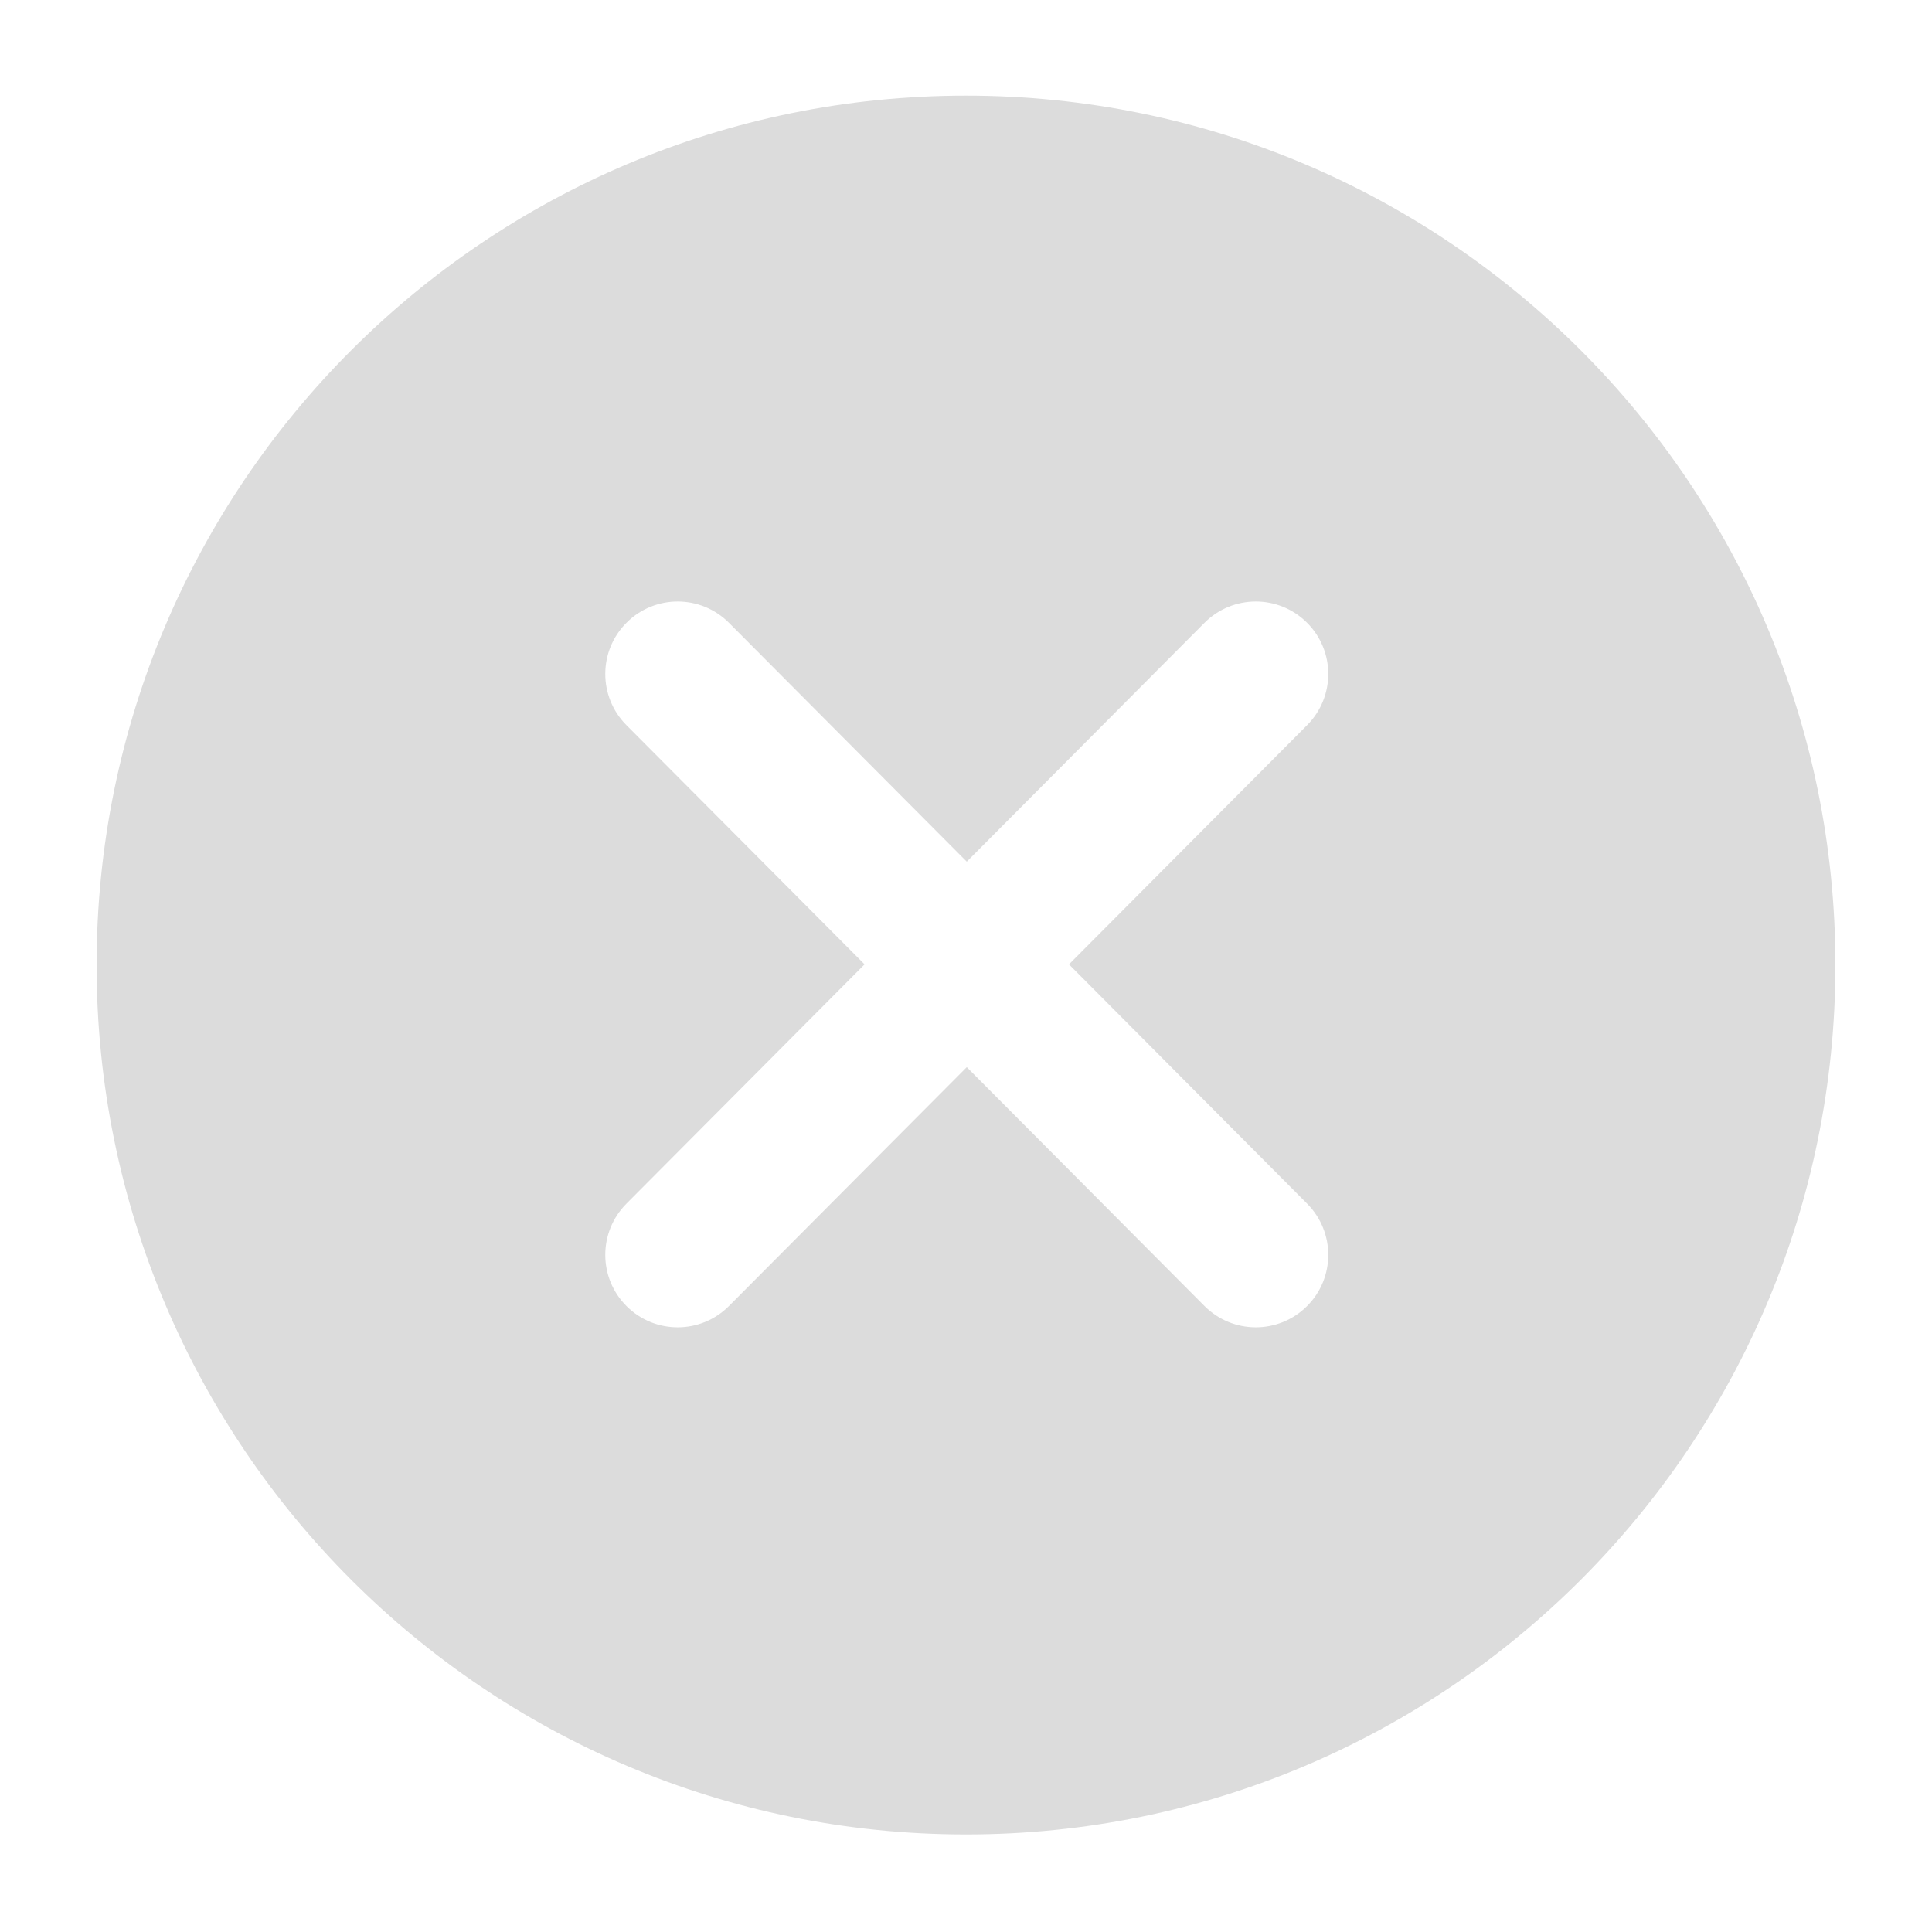
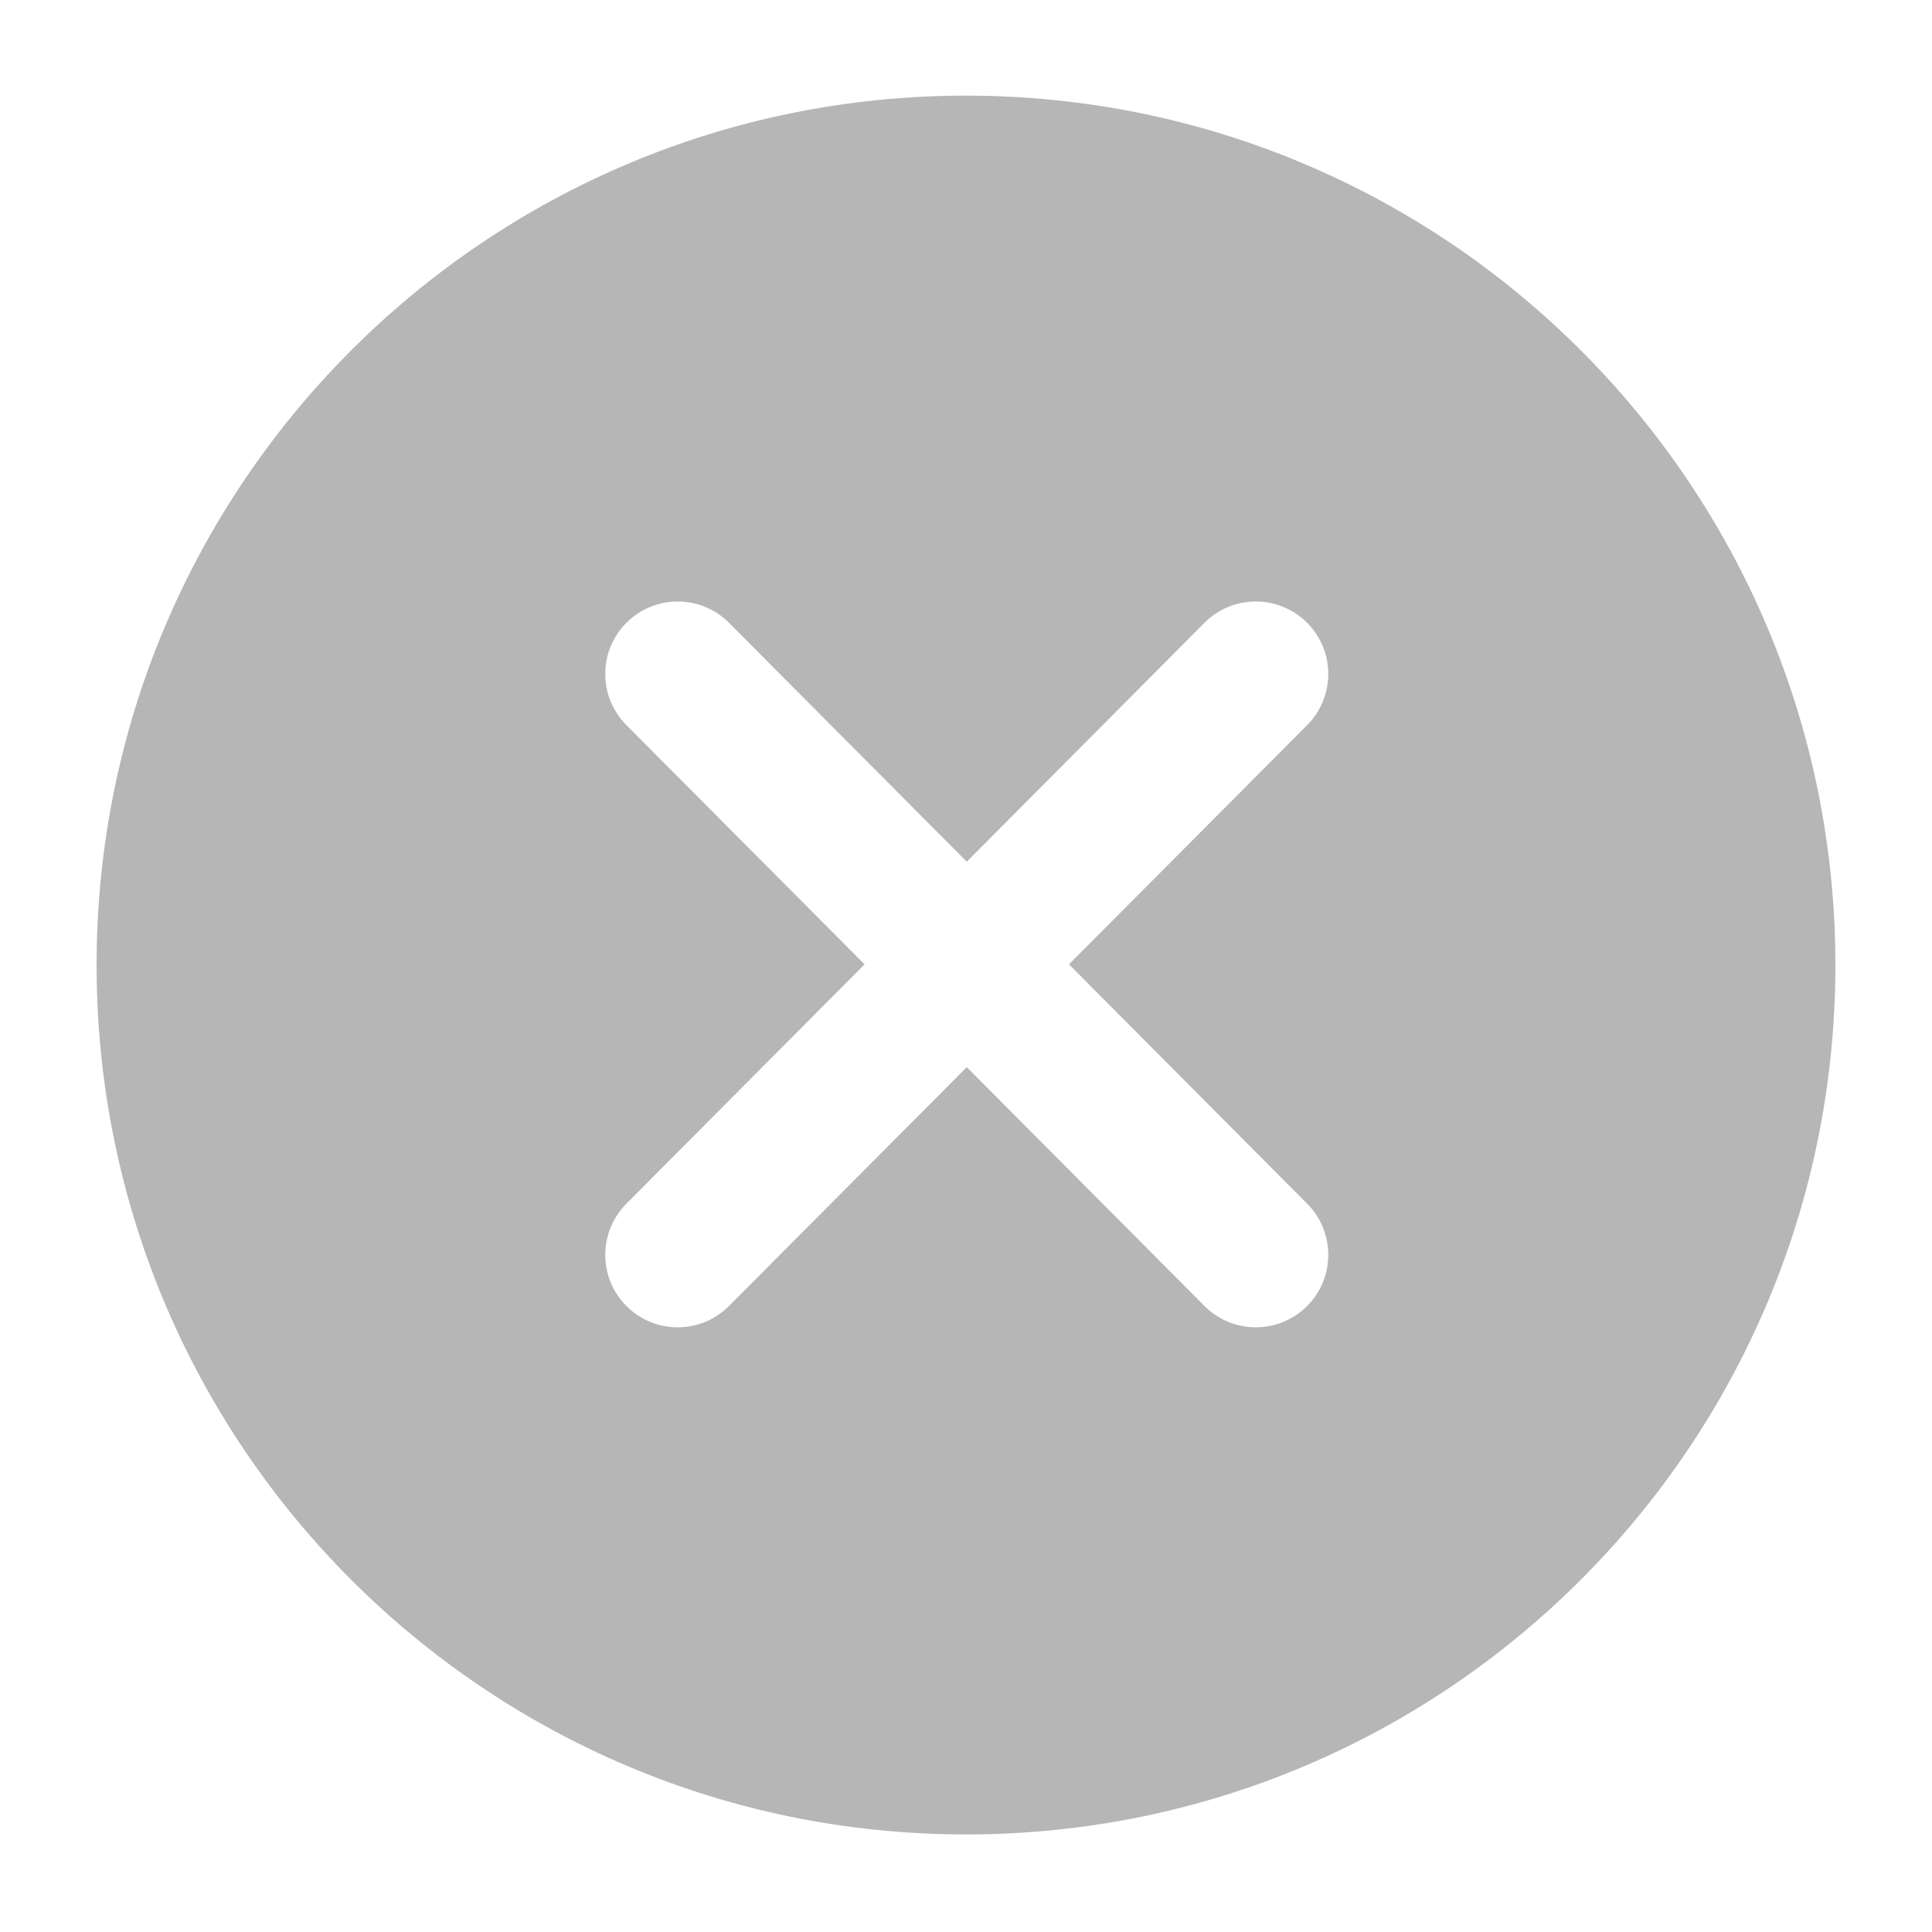
<svg xmlns="http://www.w3.org/2000/svg" width="20" height="20" viewBox="0 0 20 20" fill="none">
-   <path fill-rule="evenodd" clip-rule="evenodd" d="M10 18.99C14.971 18.99 19 14.961 19 9.99C19 5.02 14.971 0.99 10 0.99C5.029 0.99 1 5.02 1 9.99C1 14.961 5.029 18.99 10 18.99ZM6.487 6.445C6.78 6.153 7.255 6.154 7.547 6.448L10.008 8.92L12.468 6.448C12.761 6.154 13.235 6.153 13.529 6.445C13.823 6.737 13.824 7.212 13.532 7.506L11.066 9.983L13.532 12.461C13.824 12.755 13.823 13.23 13.529 13.522C13.235 13.814 12.761 13.813 12.468 13.519L10.008 11.047L7.547 13.519C7.255 13.813 6.78 13.814 6.487 13.522C6.193 13.23 6.192 12.755 6.484 12.461L8.95 9.983L6.484 7.506C6.192 7.212 6.193 6.737 6.487 6.445Z" fill="#dcdcdc" />
+   <path fill-rule="evenodd" clip-rule="evenodd" d="M10 18.99C14.971 18.99 19 14.961 19 9.99C19 5.02 14.971 0.99 10 0.99C5.029 0.99 1 5.02 1 9.99C1 14.961 5.029 18.99 10 18.99ZM6.487 6.445C6.78 6.153 7.255 6.154 7.547 6.448L10.008 8.92L12.468 6.448C12.761 6.154 13.235 6.153 13.529 6.445C13.823 6.737 13.824 7.212 13.532 7.506L11.066 9.983L13.532 12.461C13.824 12.755 13.823 13.23 13.529 13.522C13.235 13.814 12.761 13.813 12.468 13.519L10.008 11.047L7.547 13.519C7.255 13.813 6.78 13.814 6.487 13.522C6.193 13.23 6.192 12.755 6.484 12.461L8.95 9.983L6.484 7.506C6.192 7.212 6.193 6.737 6.487 6.445Z" fill="#b6b6b6" />
</svg>
